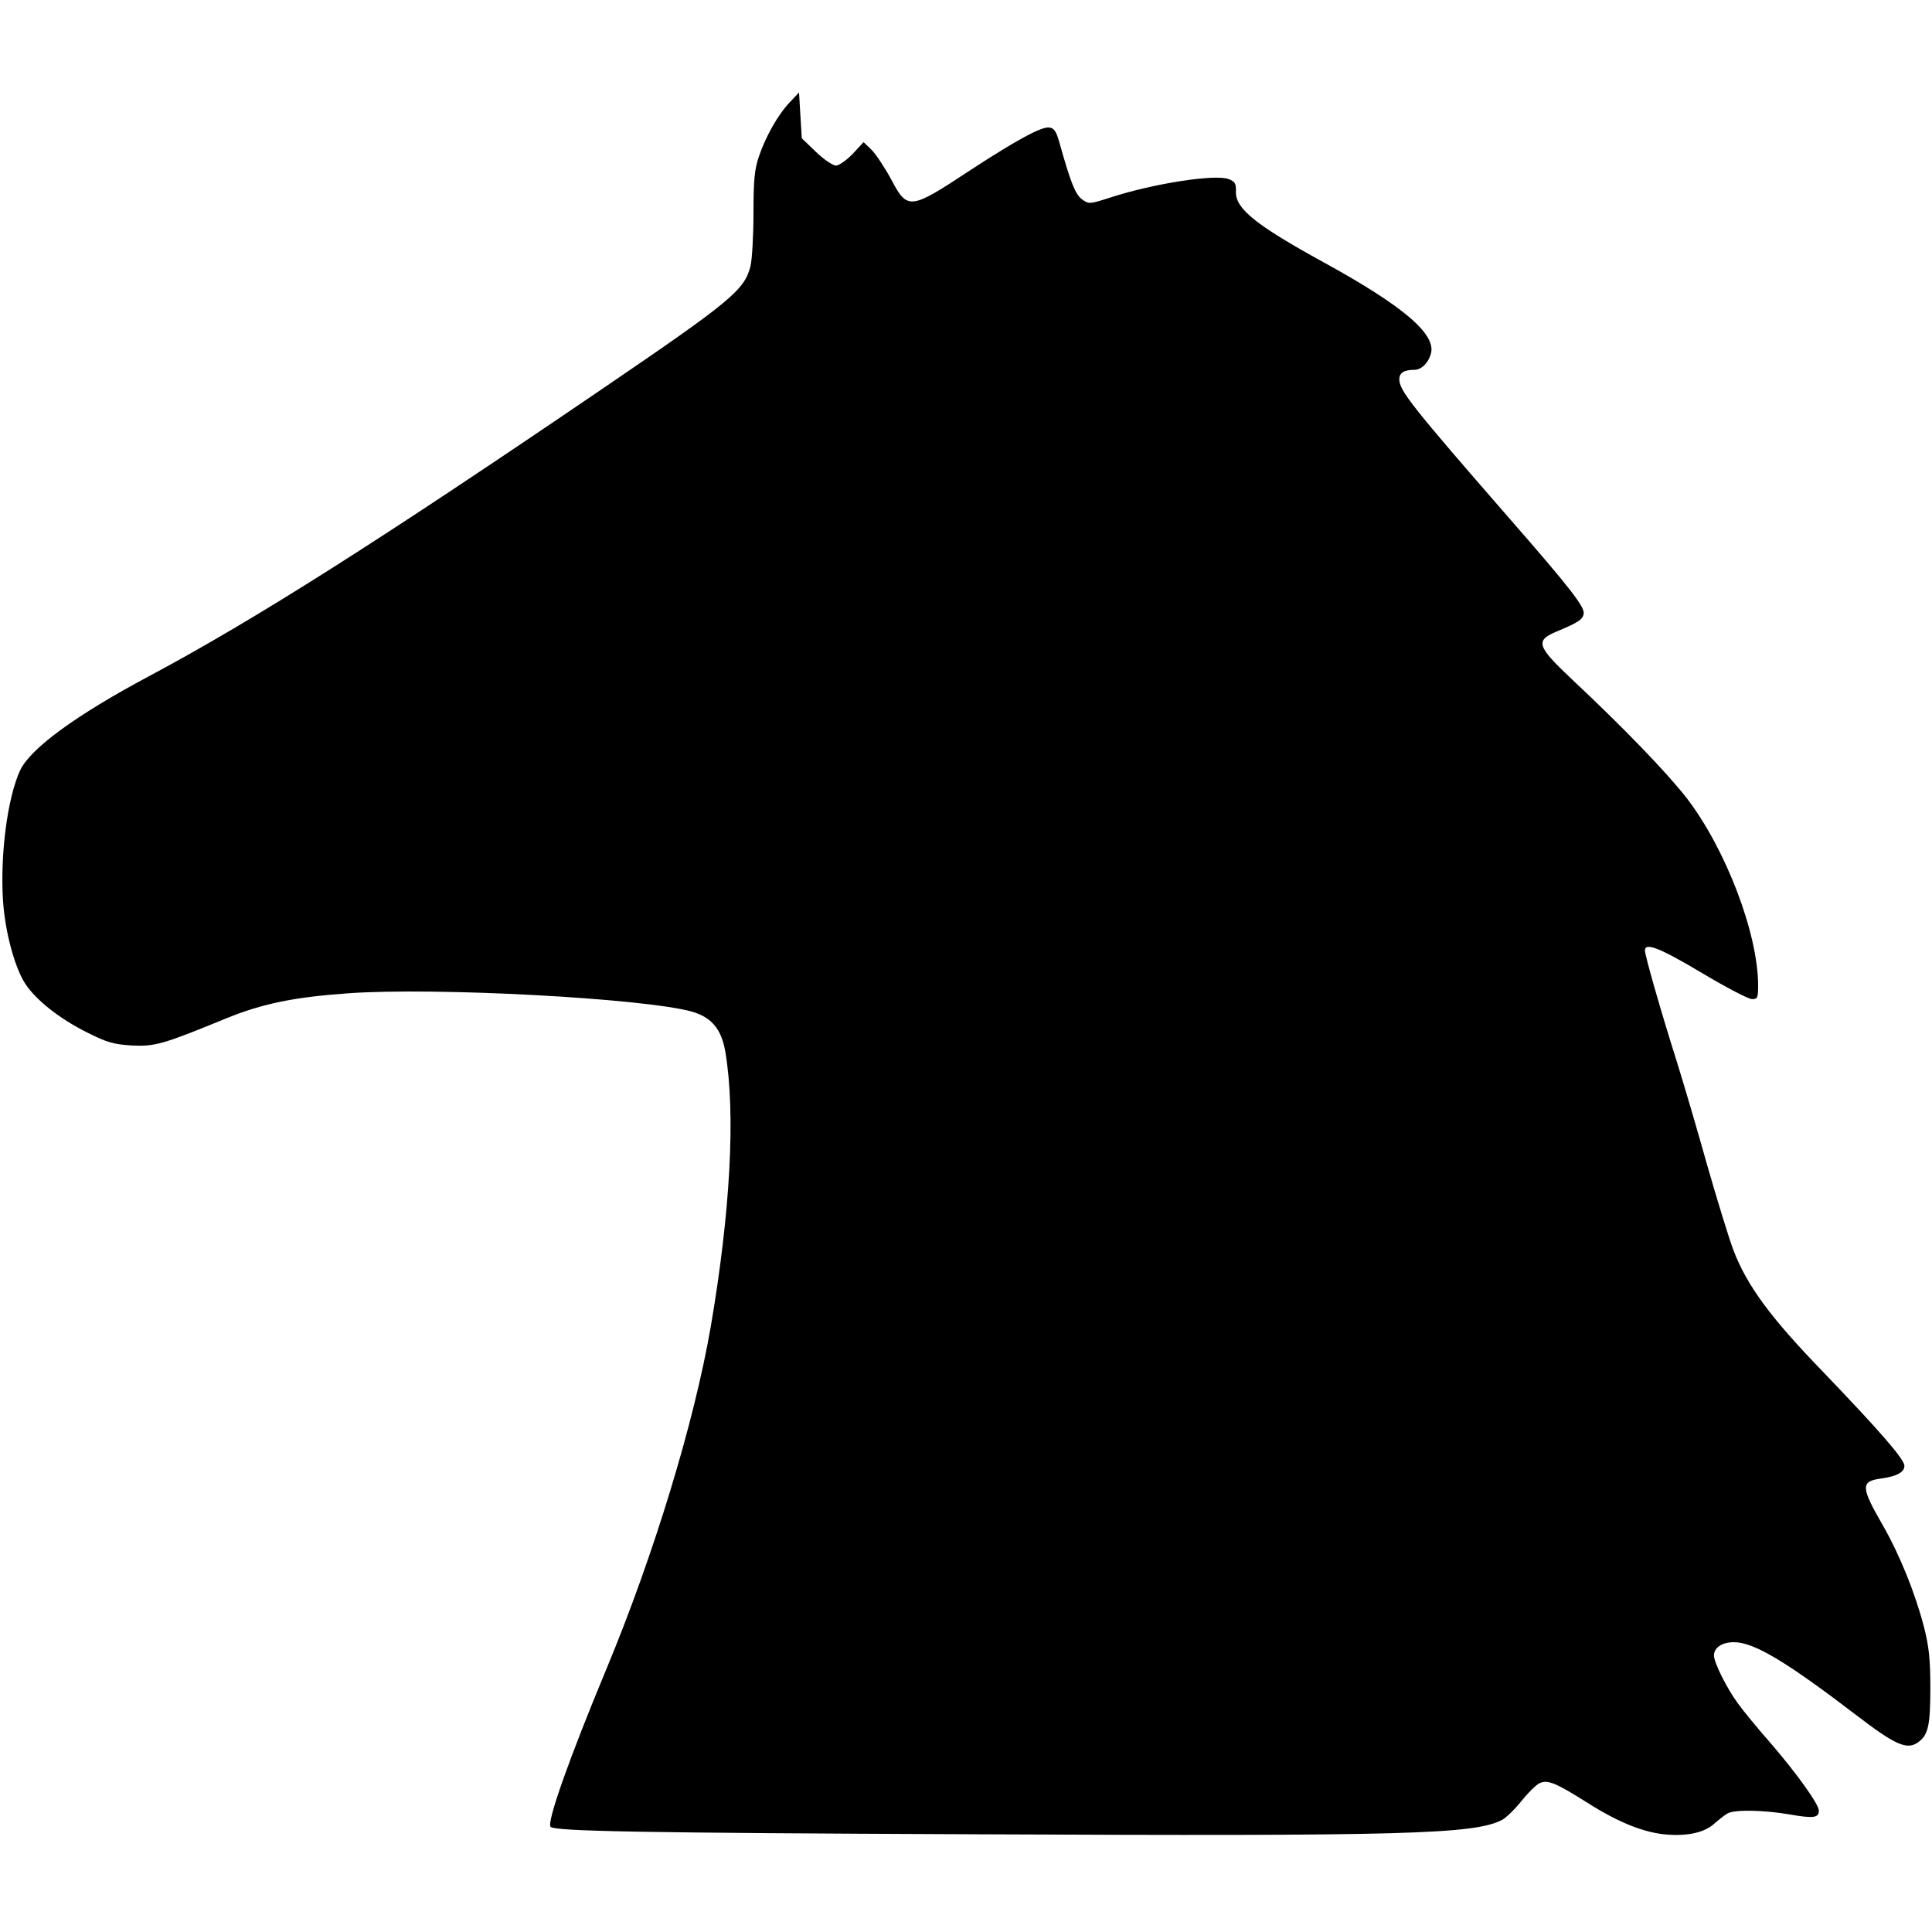
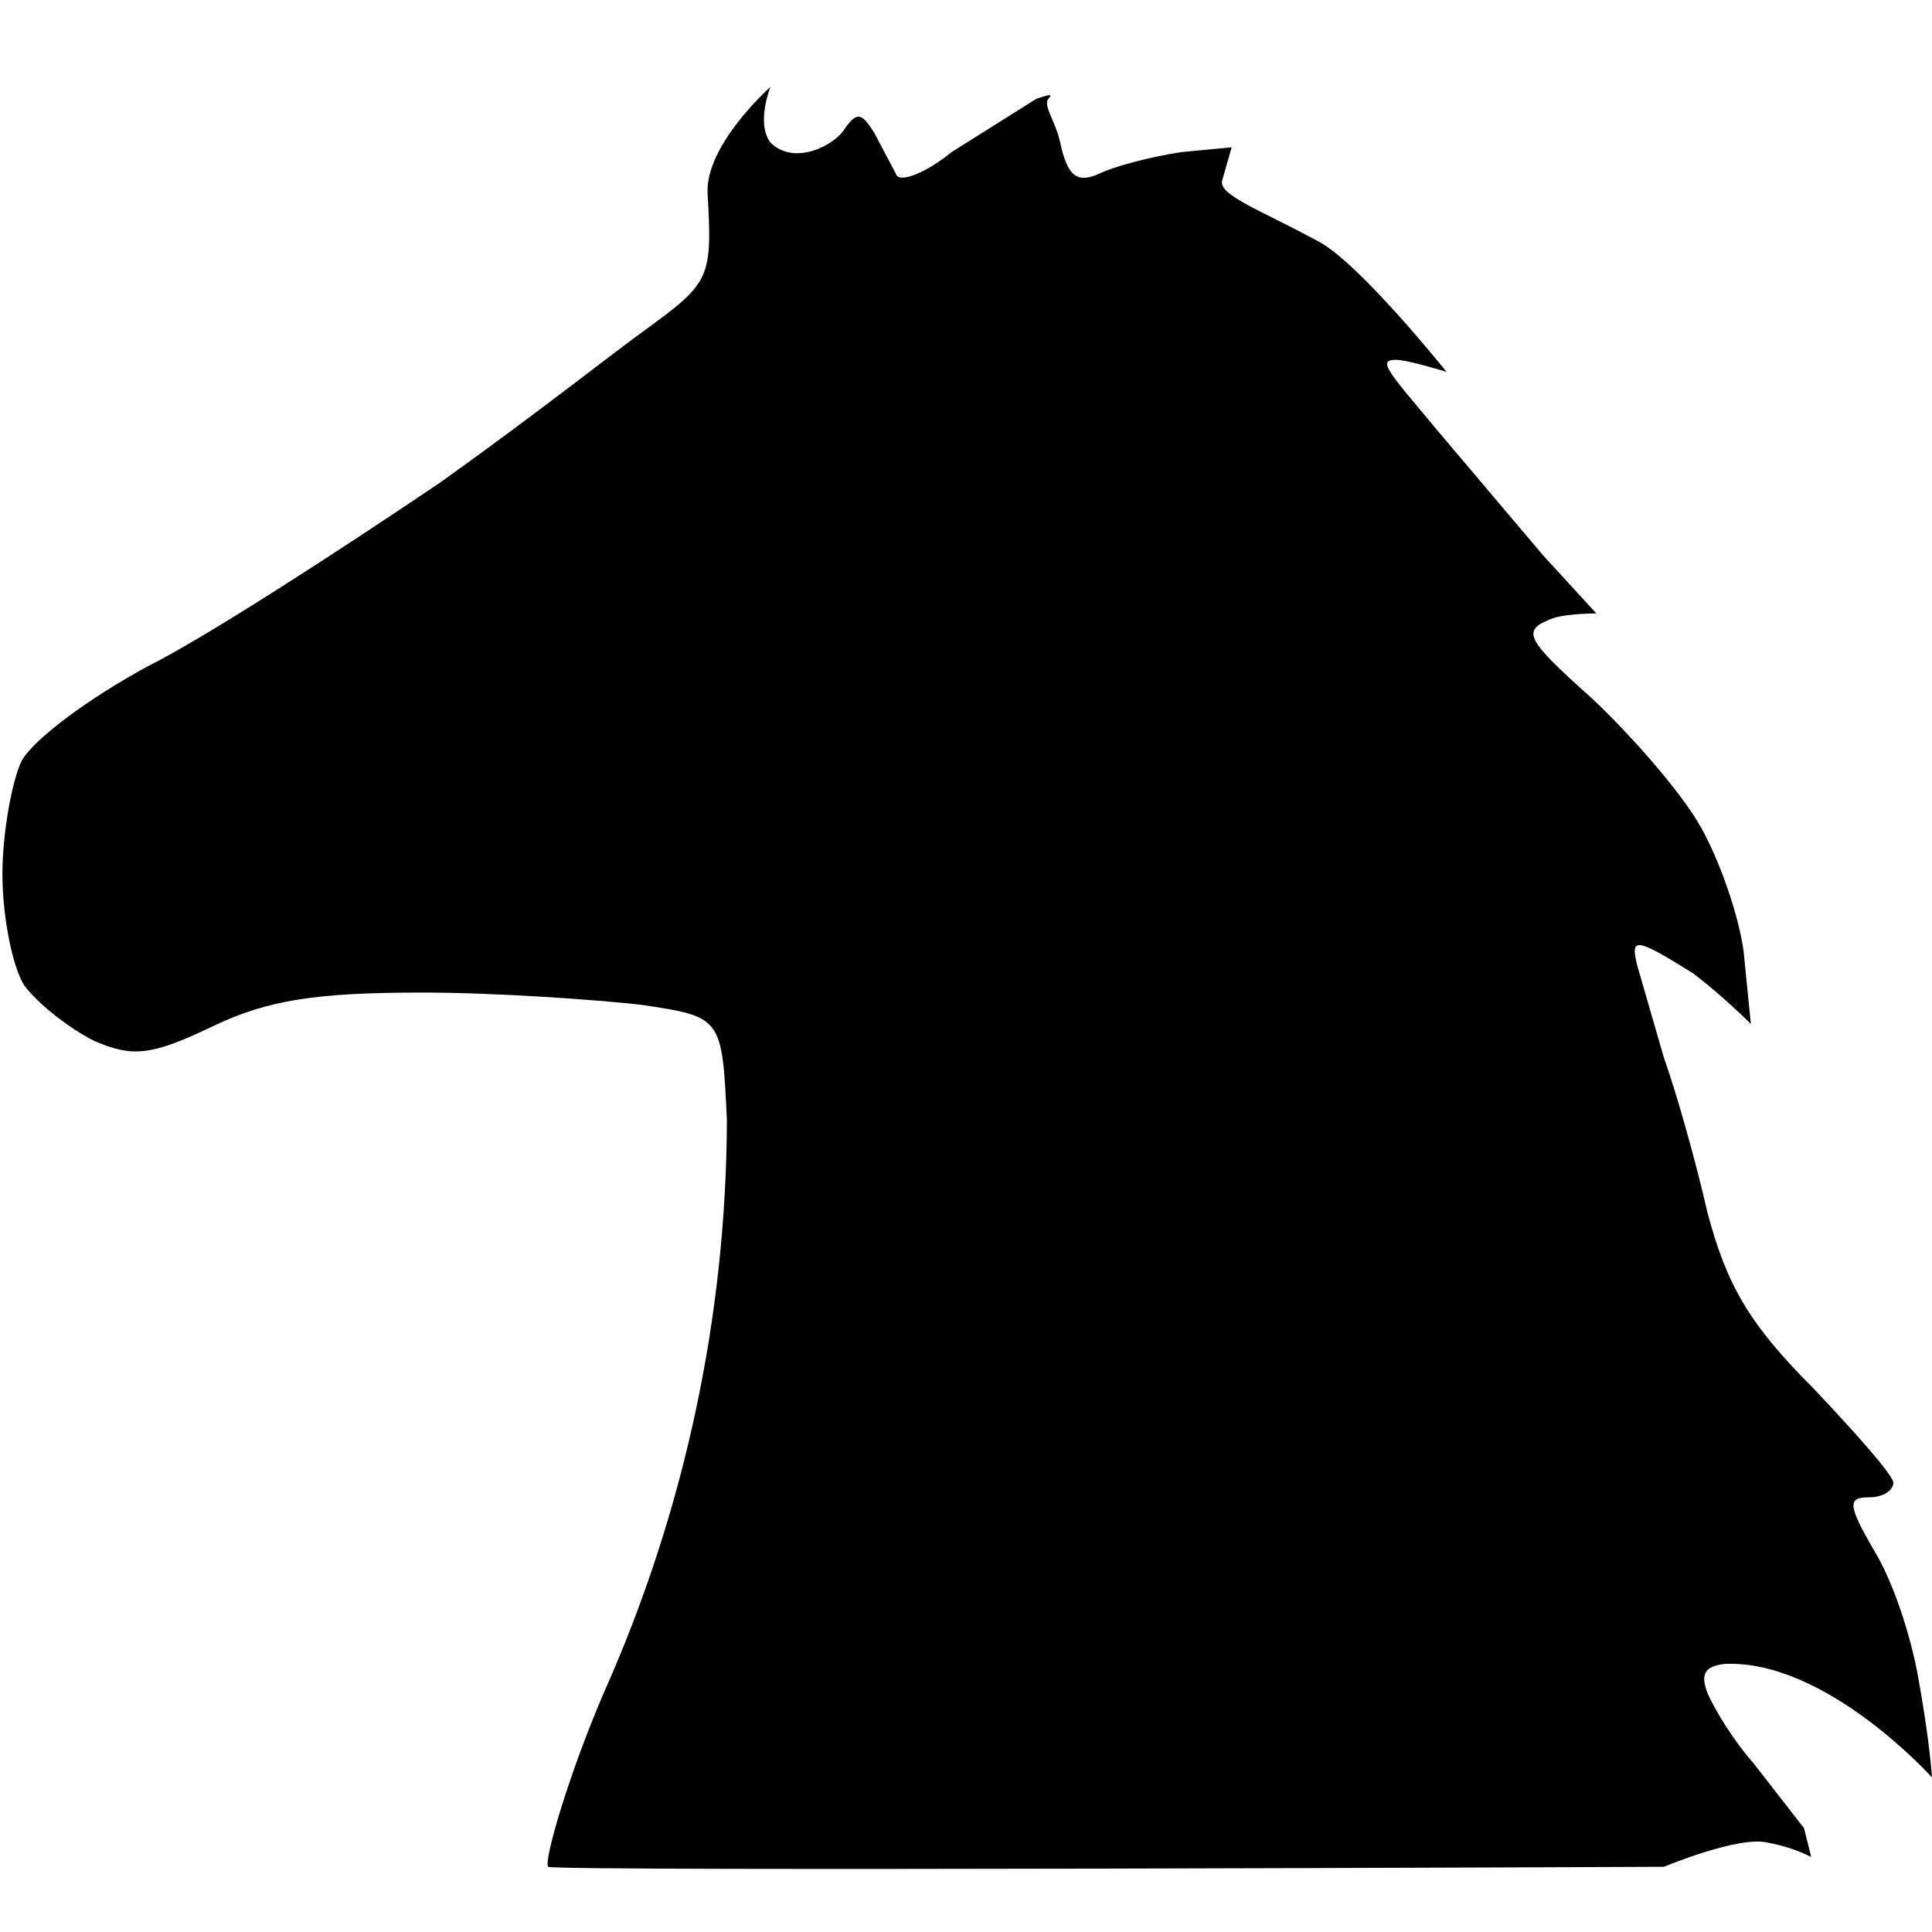
- <svg xmlns="http://www.w3.org/2000/svg" version="1.0" width="700pt" height="700pt" viewBox="0 0 700 700" preserveAspectRatio="xMidYMid meet">
-   <g transform="translate(0,700) scale(0.1,-0.1)" fill="#000000" stroke="none">
-     <path d="M2862 6630 c-43 -45 -87 -123 -112 -196 -16 -47 -20 -84 -20 -206 0 -82 -5 -169 -11 -193 -22 -86 -70 -126 -534 -442 -812 -553 -1258 -836 -1645 -1043 -263 -140 -430 -262 -467 -341 -46 -99 -73 -307 -62 -474 8 -115 43 -242 81 -300 40 -60 125 -127 226 -177 70 -35 94 -42 160 -46 84 -4 112 4 341 98 130 53 244 77 441 91 317 23 1072 -18 1246 -66 73 -21 108 -64 122 -146 38 -224 18 -582 -53 -997 -60 -346 -205 -823 -377 -1237 -137 -329 -218 -559 -203 -574 17 -16 322 -22 1551 -27 1549 -7 1795 0 1896 52 15 8 46 38 70 68 24 30 53 59 66 65 29 14 58 2 174 -71 113 -72 207 -109 288 -115 78 -6 138 8 174 42 15 13 35 29 46 35 26 14 131 12 224 -4 86 -15 106 -13 106 14 0 23 -81 136 -177 247 -44 50 -96 113 -116 141 -40 54 -87 148 -87 174 0 28 29 48 72 48 73 0 188 -69 446 -266 137 -105 180 -124 218 -99 40 26 48 60 48 200 0 103 -5 149 -23 220 -32 123 -88 262 -150 370 -79 137 -80 158 -6 168 58 8 85 23 85 46 0 24 -89 126 -298 344 -188 194 -272 309 -321 436 -16 42 -59 182 -96 311 -36 129 -86 298 -110 375 -58 183 -115 383 -115 401 0 31 53 10 206 -81 87 -52 169 -95 182 -95 20 0 22 5 22 49 0 189 -118 497 -260 681 -74 94 -225 251 -417 431 -124 117 -131 138 -55 170 81 34 97 44 100 66 4 24 -53 97 -259 333 -366 420 -409 475 -409 516 0 23 17 34 54 34 25 0 50 23 60 57 22 71 -99 174 -389 333 -244 134 -319 194 -317 255 1 30 -3 37 -26 46 -49 19 -274 -16 -430 -67 -75 -24 -77 -24 -102 -6 -24 18 -41 61 -82 207 -11 39 -19 51 -36 53 -28 4 -117 -44 -287 -155 -218 -144 -227 -145 -286 -33 -24 44 -56 92 -71 107 l-29 28 -40 -43 c-22 -23 -50 -42 -60 -42 -11 0 -44 22 -72 49 l-52 50 -5 83 -5 83 -33 -35z" />
-   </g>
+ <svg xmlns="http://www.w3.org/2000/svg" width="800" height="800">
+   <style>@media (prefers-color-scheme:dark){path{fill:#eee}}</style>
+   <path d="M227 773c-2-2 8-37 23-72a587 587 0 0051-237c-2-43-2-43-36-48-18-2-59-5-90-5-44 0-64 3-87 14-25 12-33 13-49 6-10-5-23-15-29-23-5-8-9-29-9-46s4-39 8-47c5-9 28-26 52-39 24-12 78-47 121-76 42-30 72-54 86-64 26-19 27-21 25-56-1-20 26-44 26-44s-6 15 0 23c10 10 27 1 31-6 5-7 7-6 12 2l9 17c1 4 12 0 23-9l35-22c3-1 8-3 5 0-2 3 3 9 5 18 3 14 7 17 16 13 6-3 21-7 34-9l21-2-4 14c-1 6 16 12 40 25 17 9 53 54 53 54s-16-5-21-5c-8 0-3 5 17 29l44 52 22 24s-12 0-18 2c-13 5-12 8 16 33 17 16 37 39 45 53s16 37 18 52l3 30s-12-12-24-21c-24-15-26-15-23-3l11 38c5 14 13 42 18 64 8 30 17 46 44 73 18 19 33 36 33 39s-4 6-10 6c-9 0-9 3 2 22 8 13 15 35 18 51 5 27 6 43 6 43s-44-49-86-47c-8 1-10 4-7 12 3 7 11 20 19 29l21 27 3 12s-7-4-18-6c-12-3-43 10-43 10s-460 2-462 0z" />
</svg>
